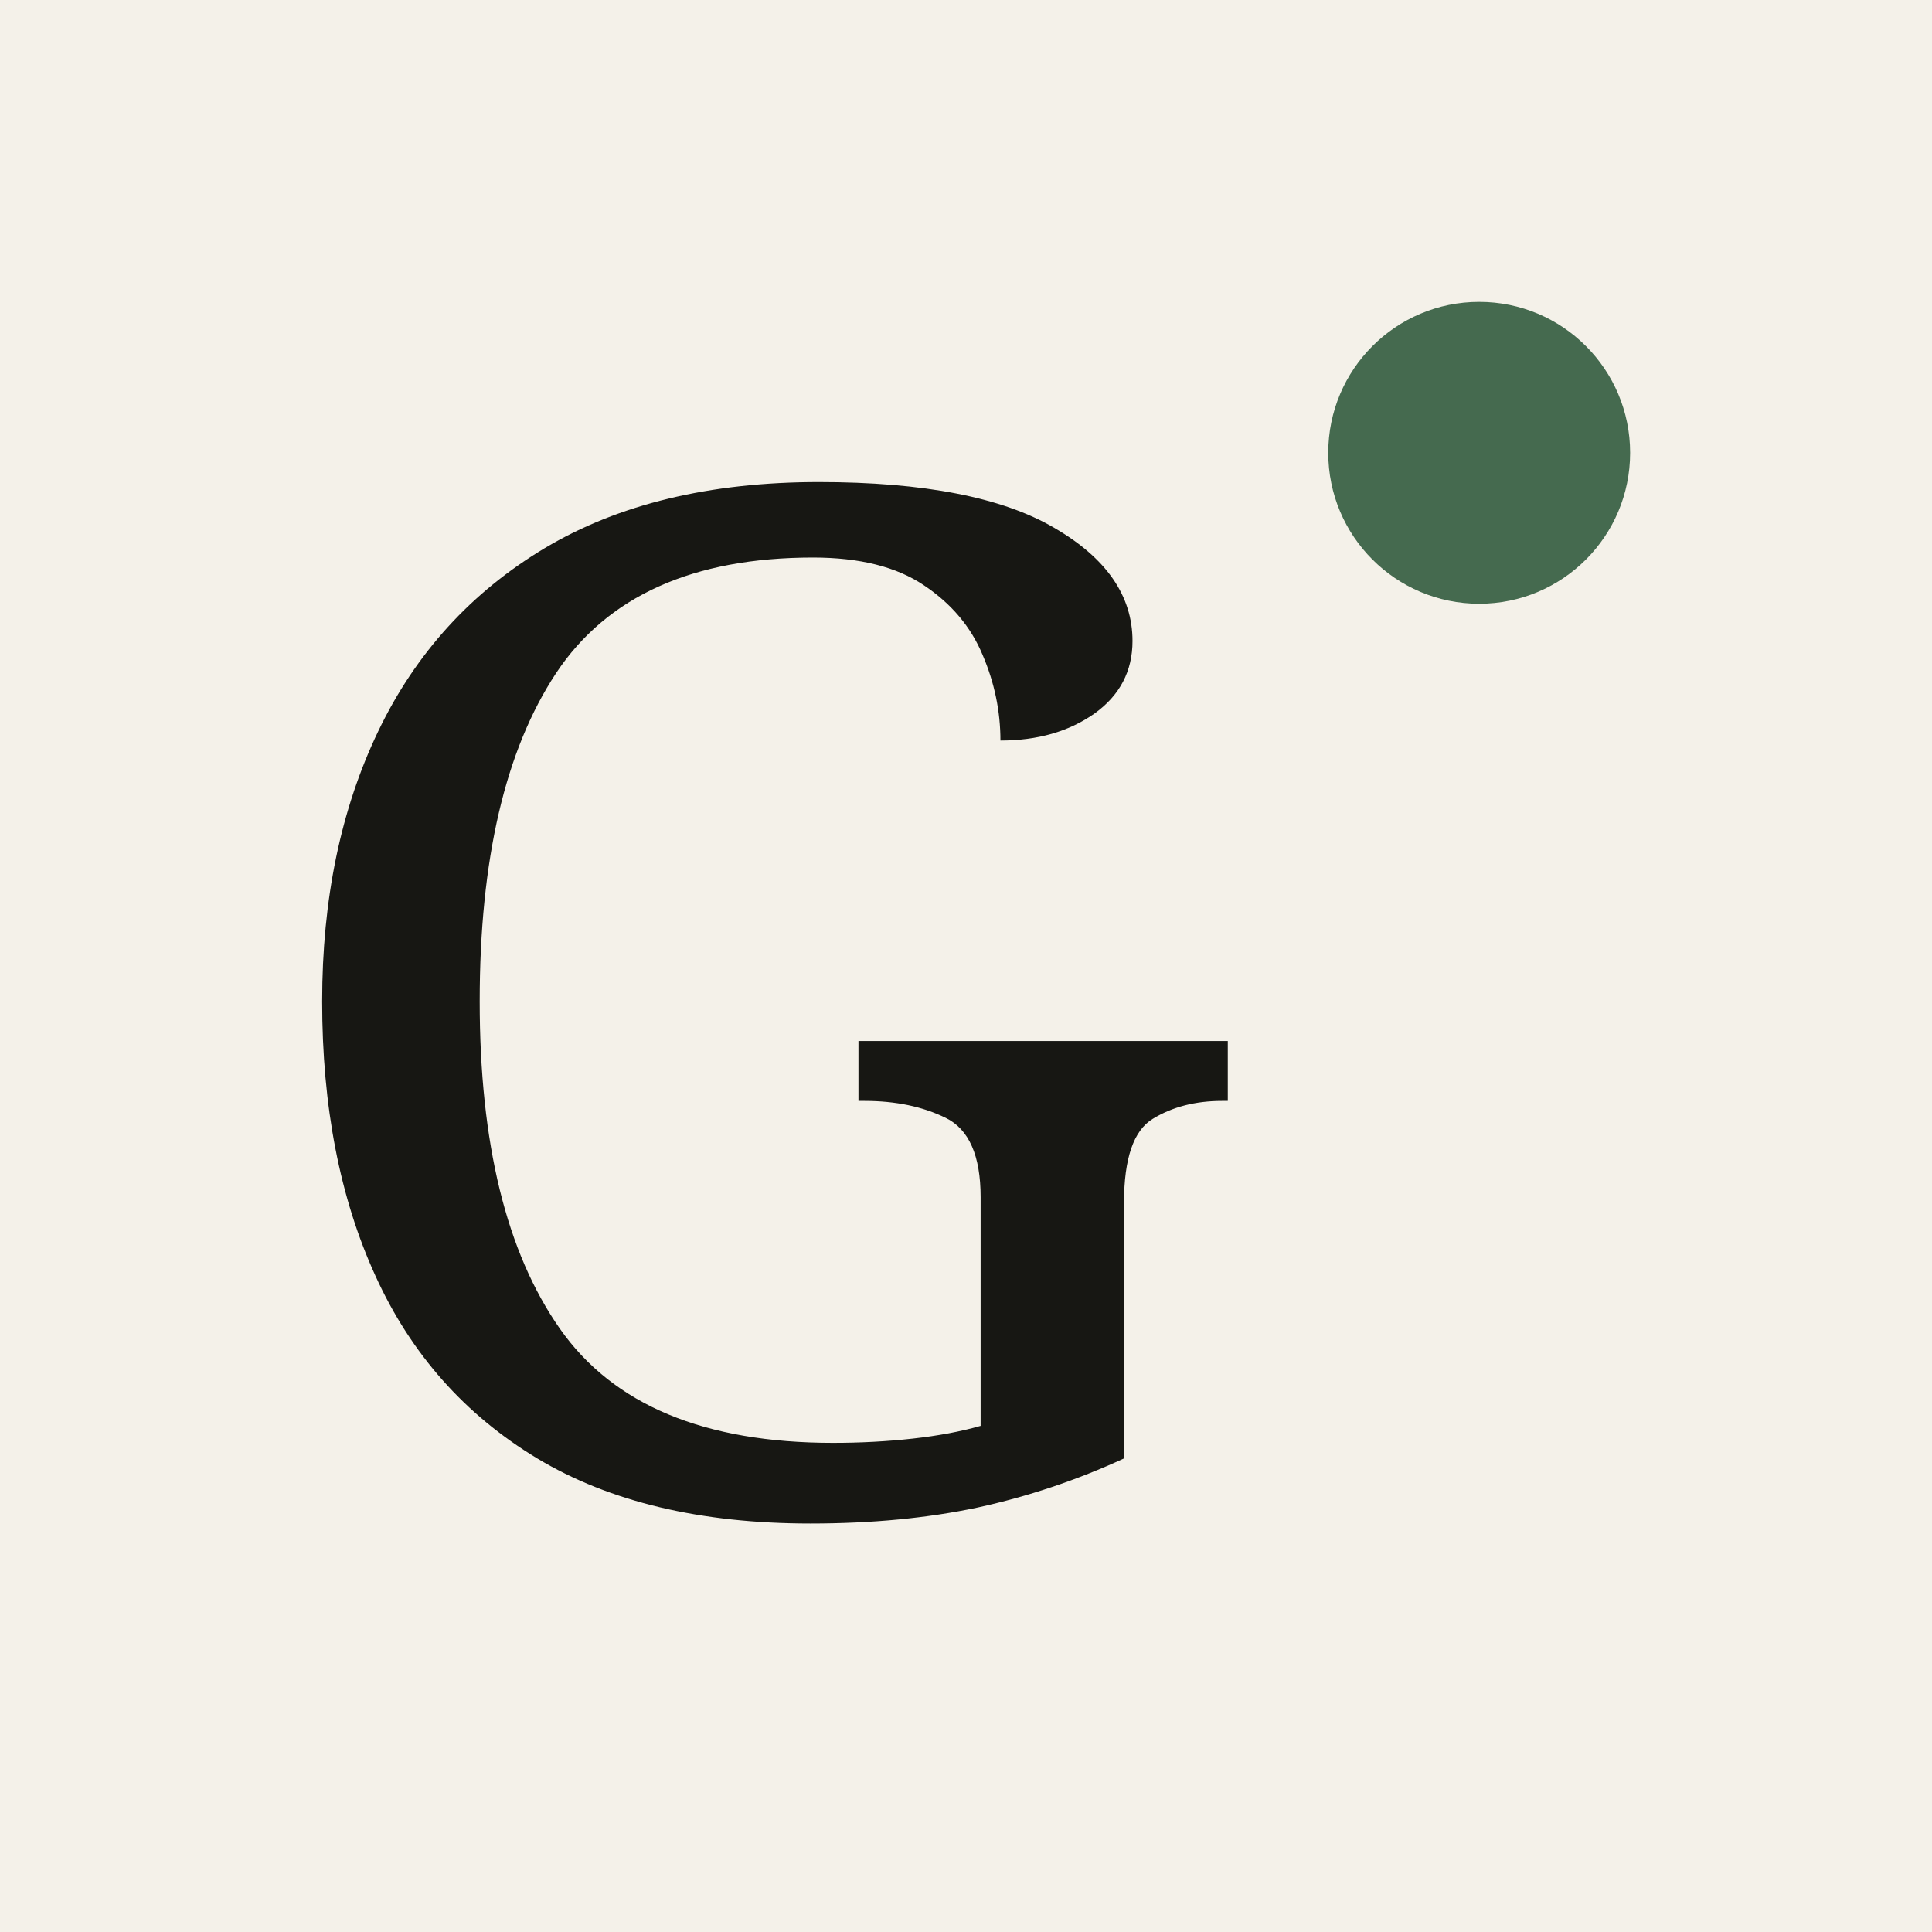
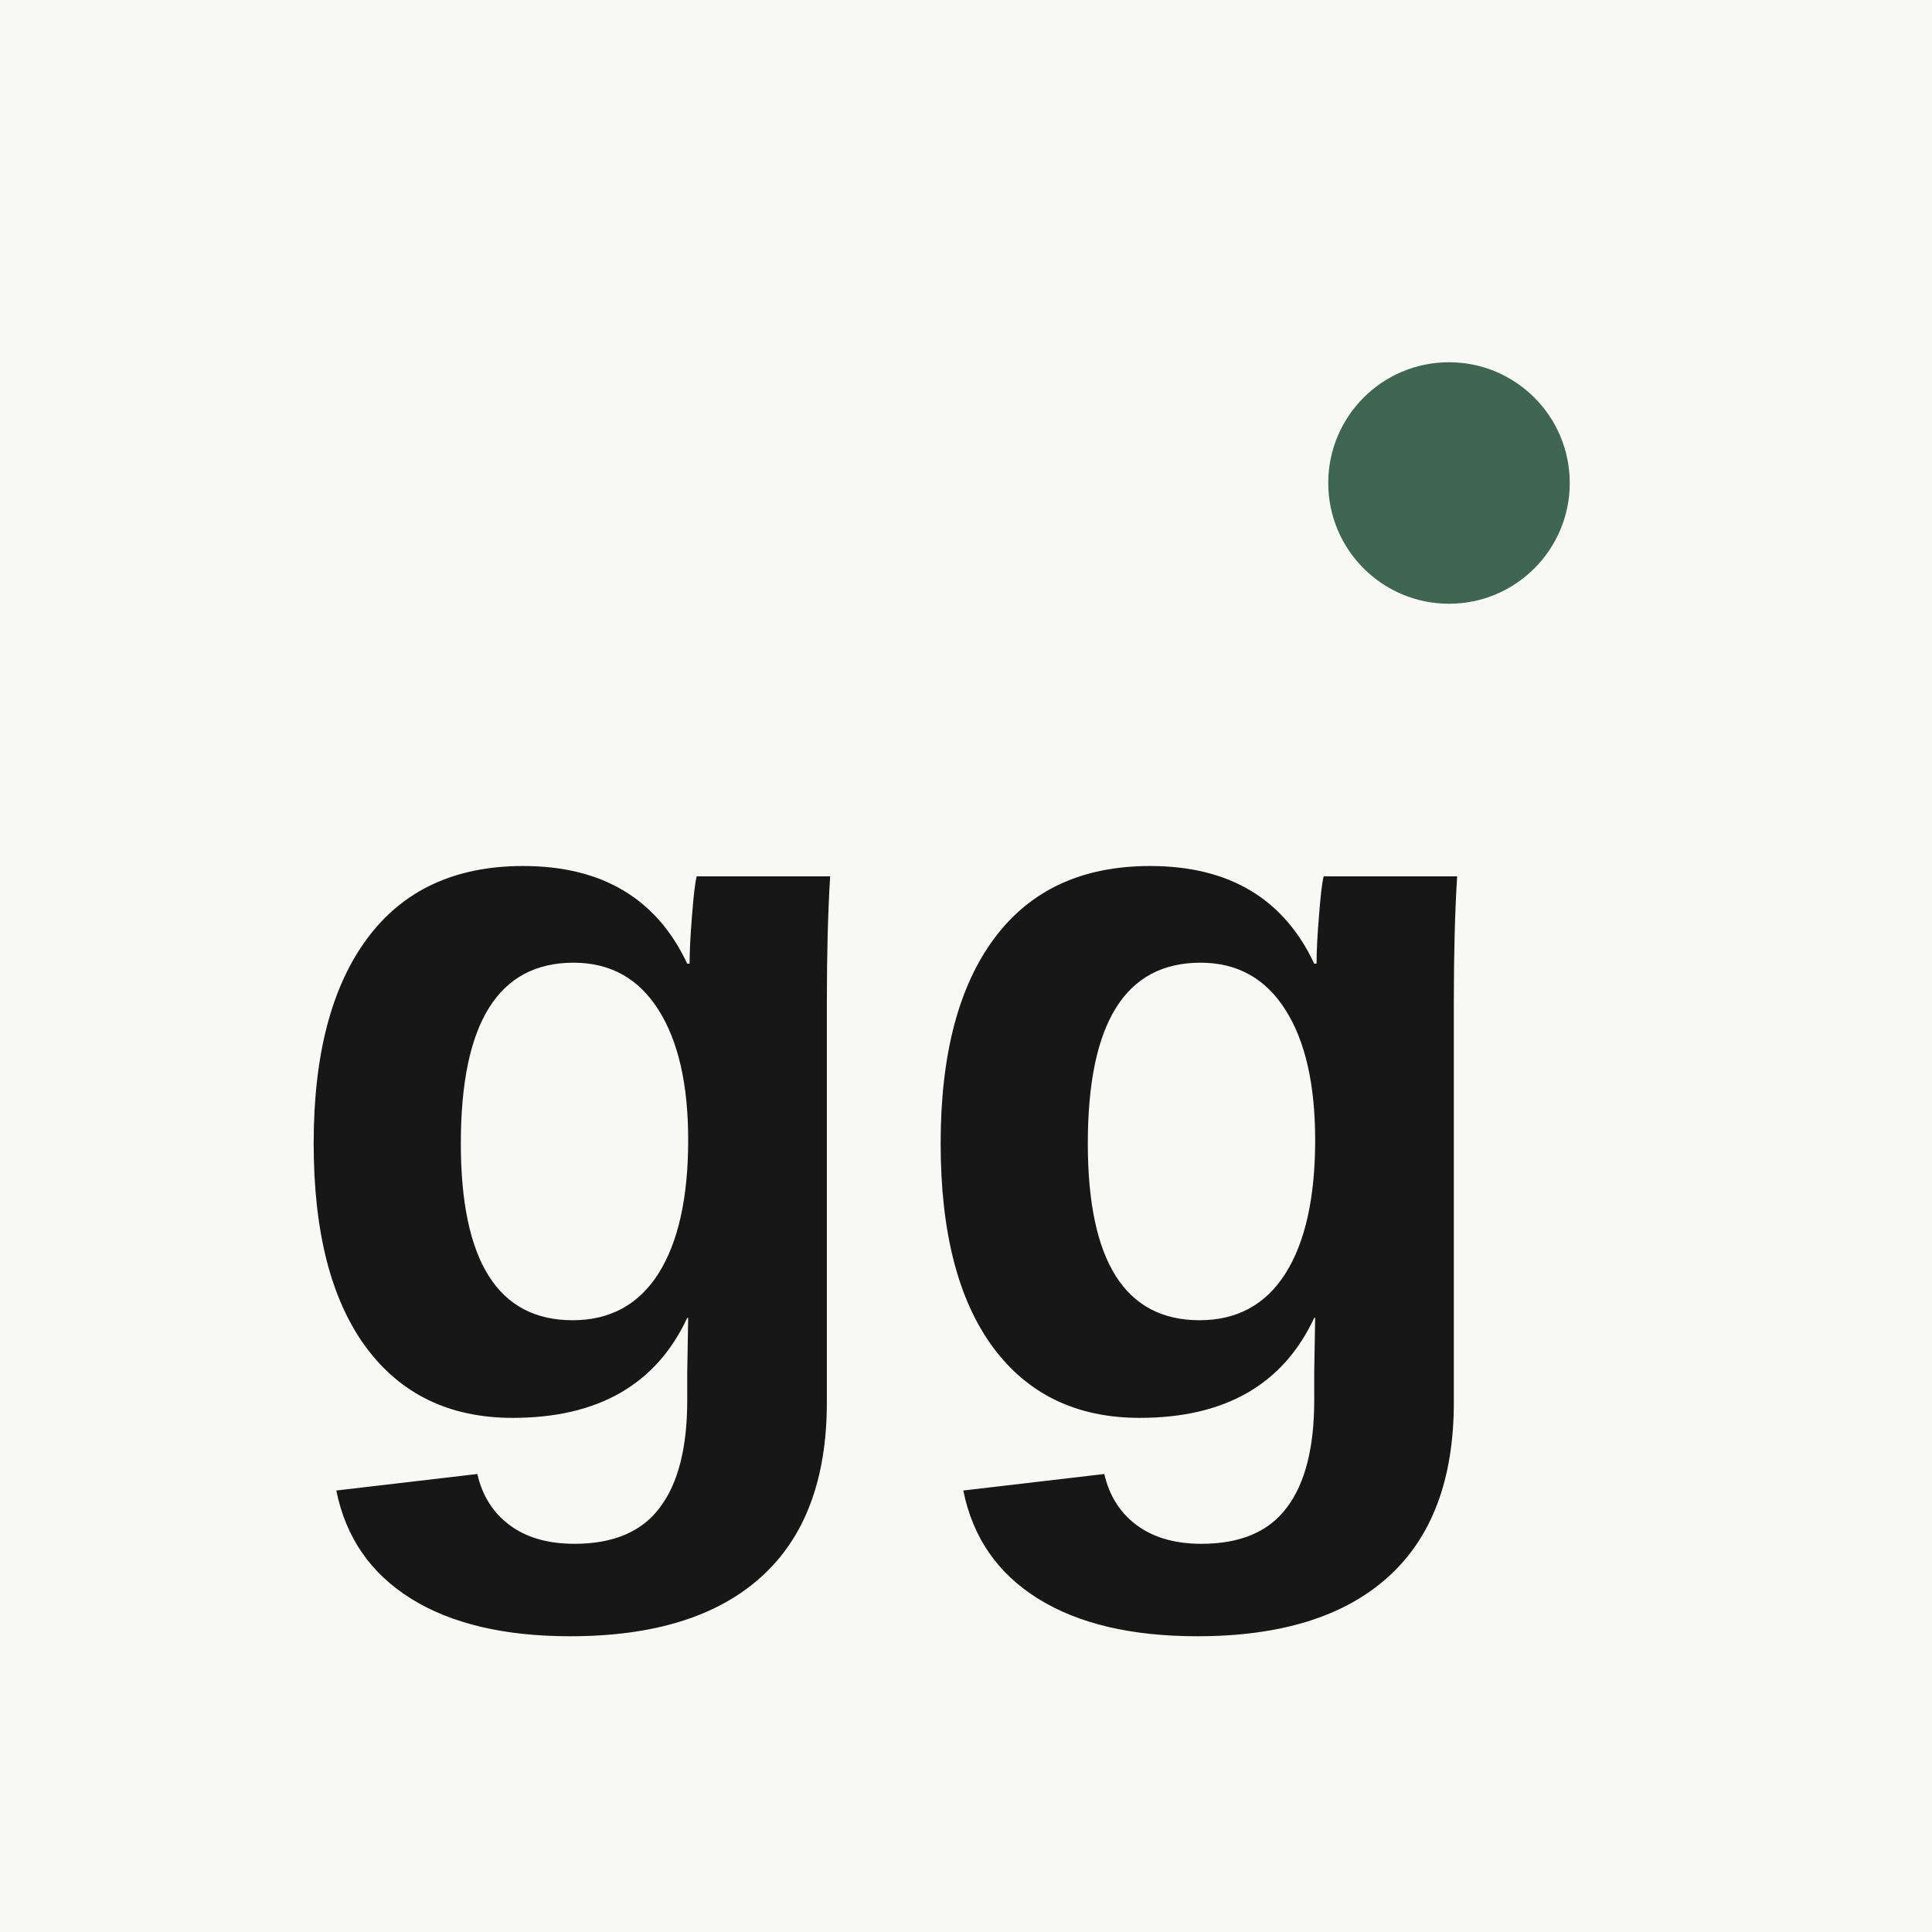
<svg xmlns="http://www.w3.org/2000/svg" viewBox="0 0 64 64">
-   <rect width="64" height="64" fill="#f4f1e9" />
-   <circle cx="49" cy="15" r="5" fill="#456a4f" />
-   <text x="8" y="50" font-family="Georgia,serif" font-size="47" fill="#171713">G</text>
+   <rect width="64" height="64" fill="#f8f8f5" />
+   <circle cx="48" cy="16" r="4" fill="#3f6650" />
+   <text x="9" y="47" font-family="Arial,sans-serif" font-size="34" font-weight="600" fill="#171717">gg</text>
</svg>
